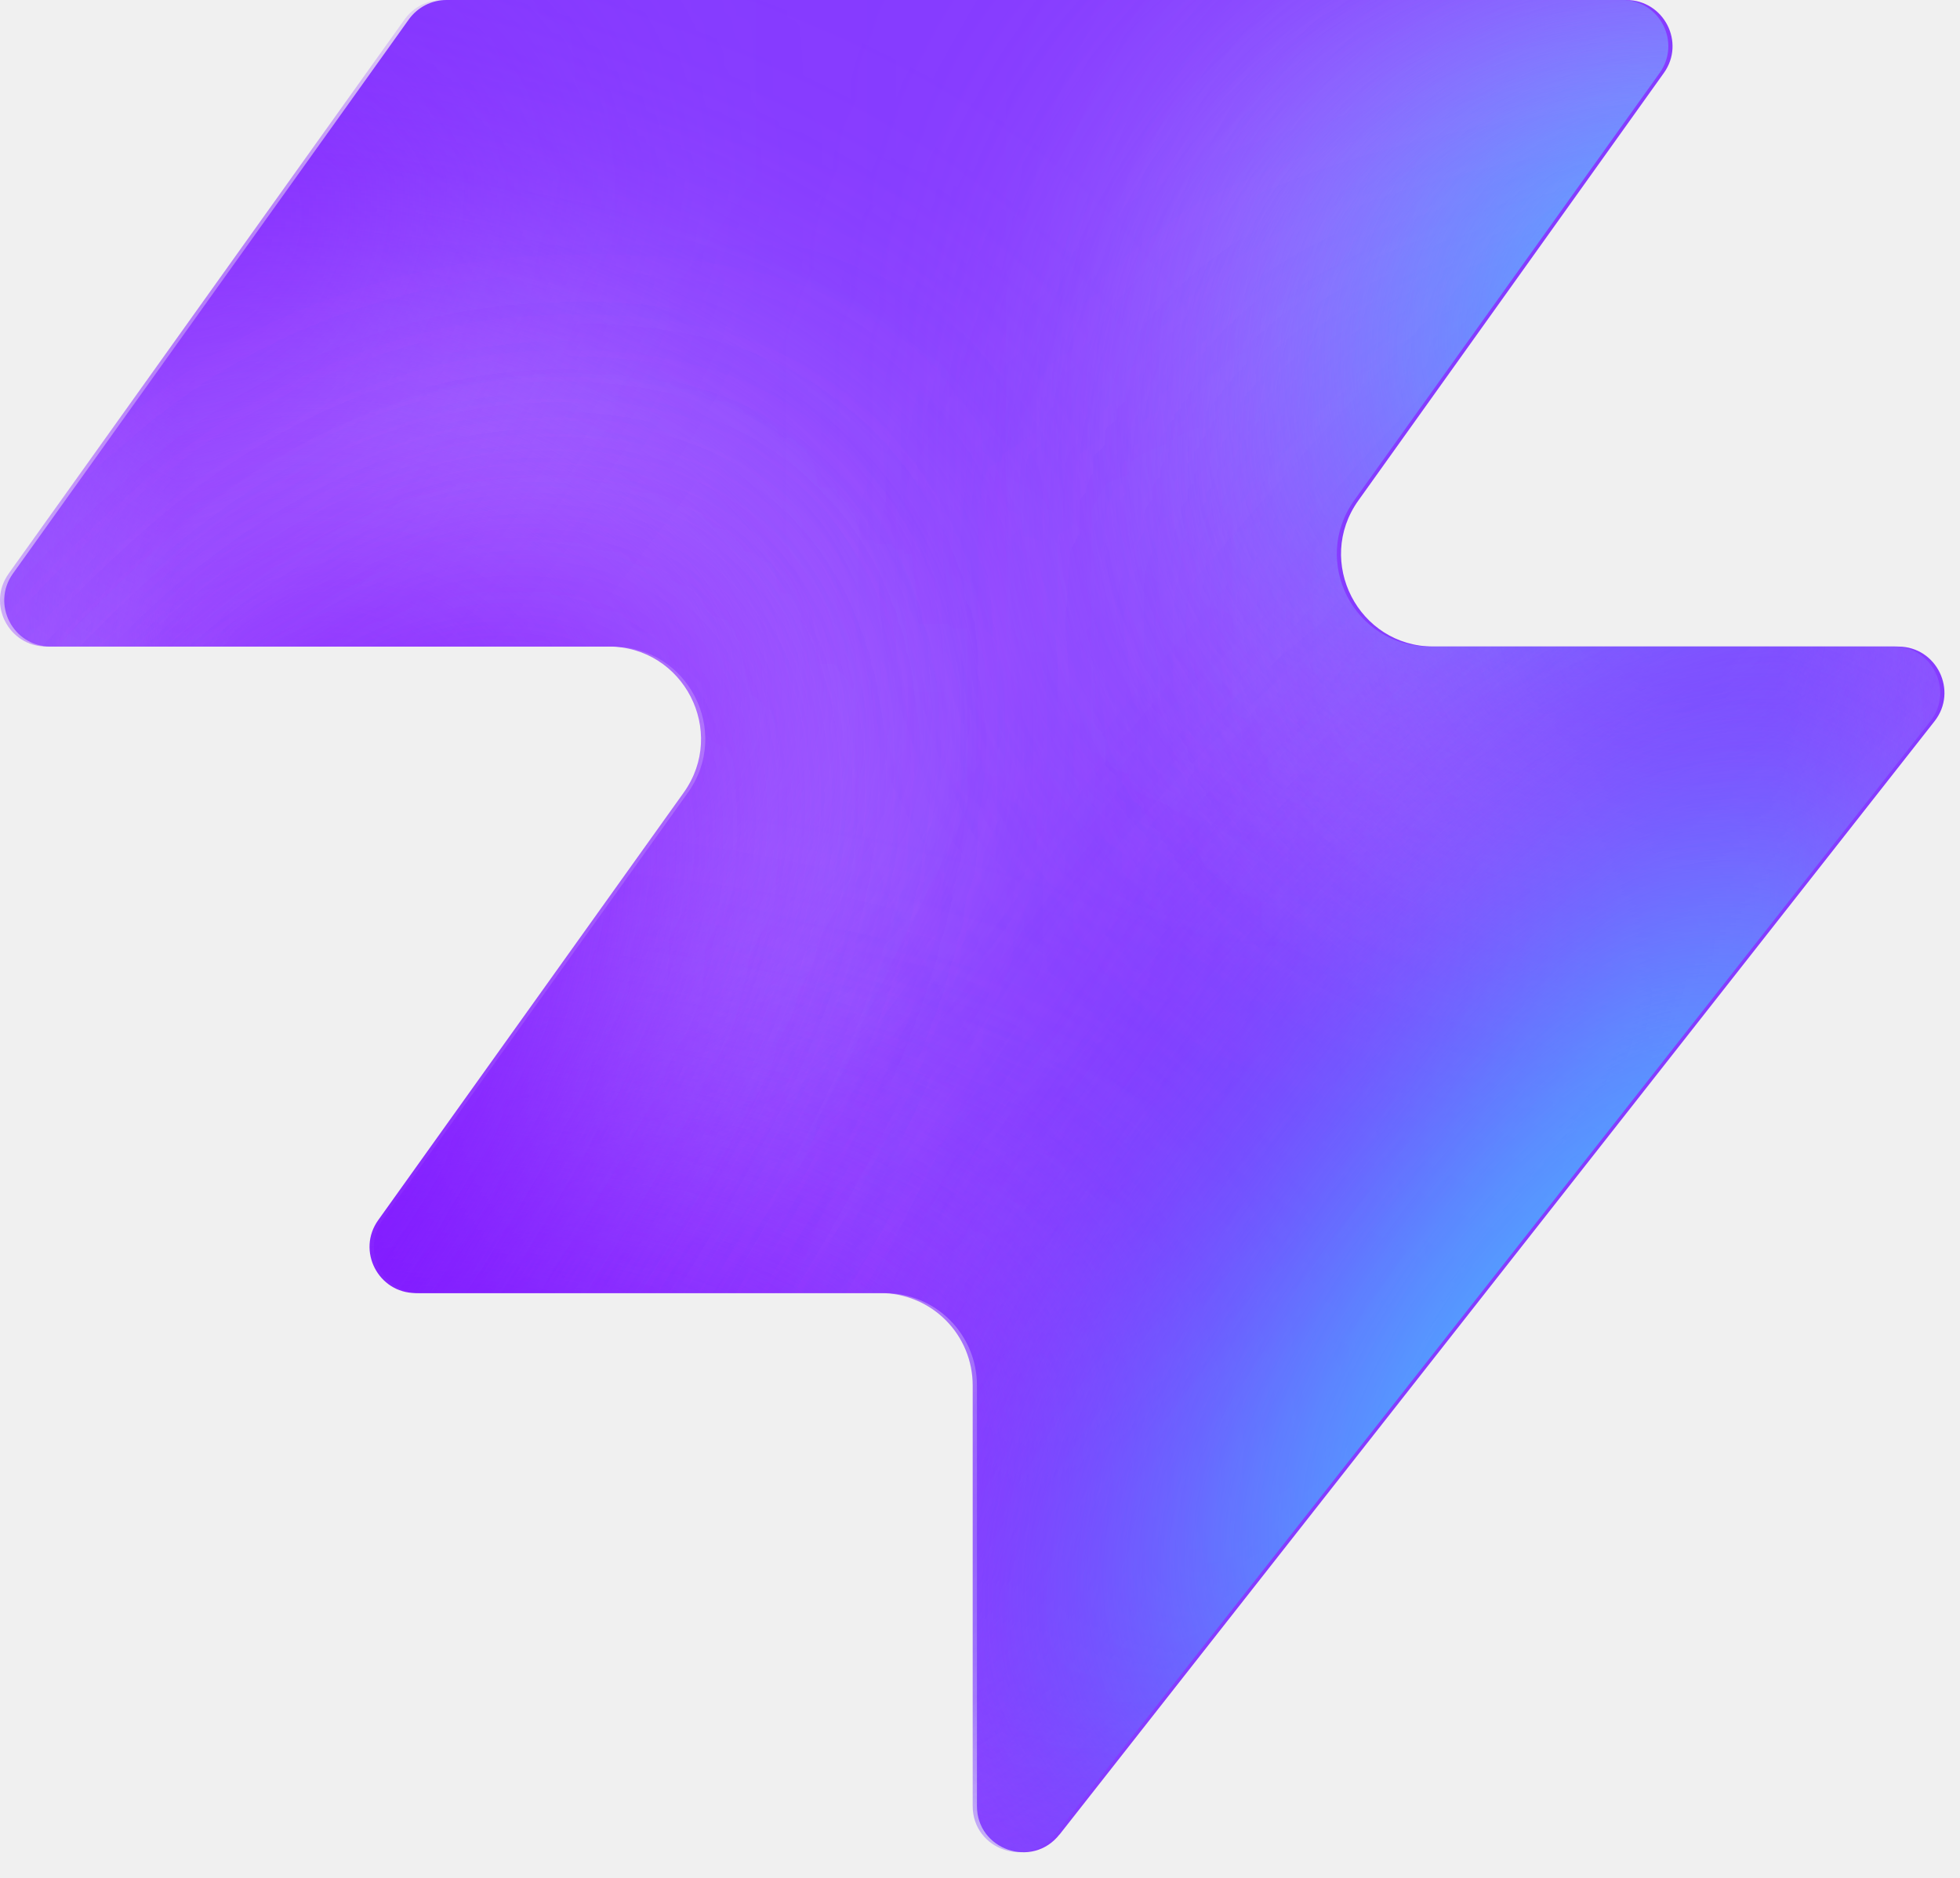
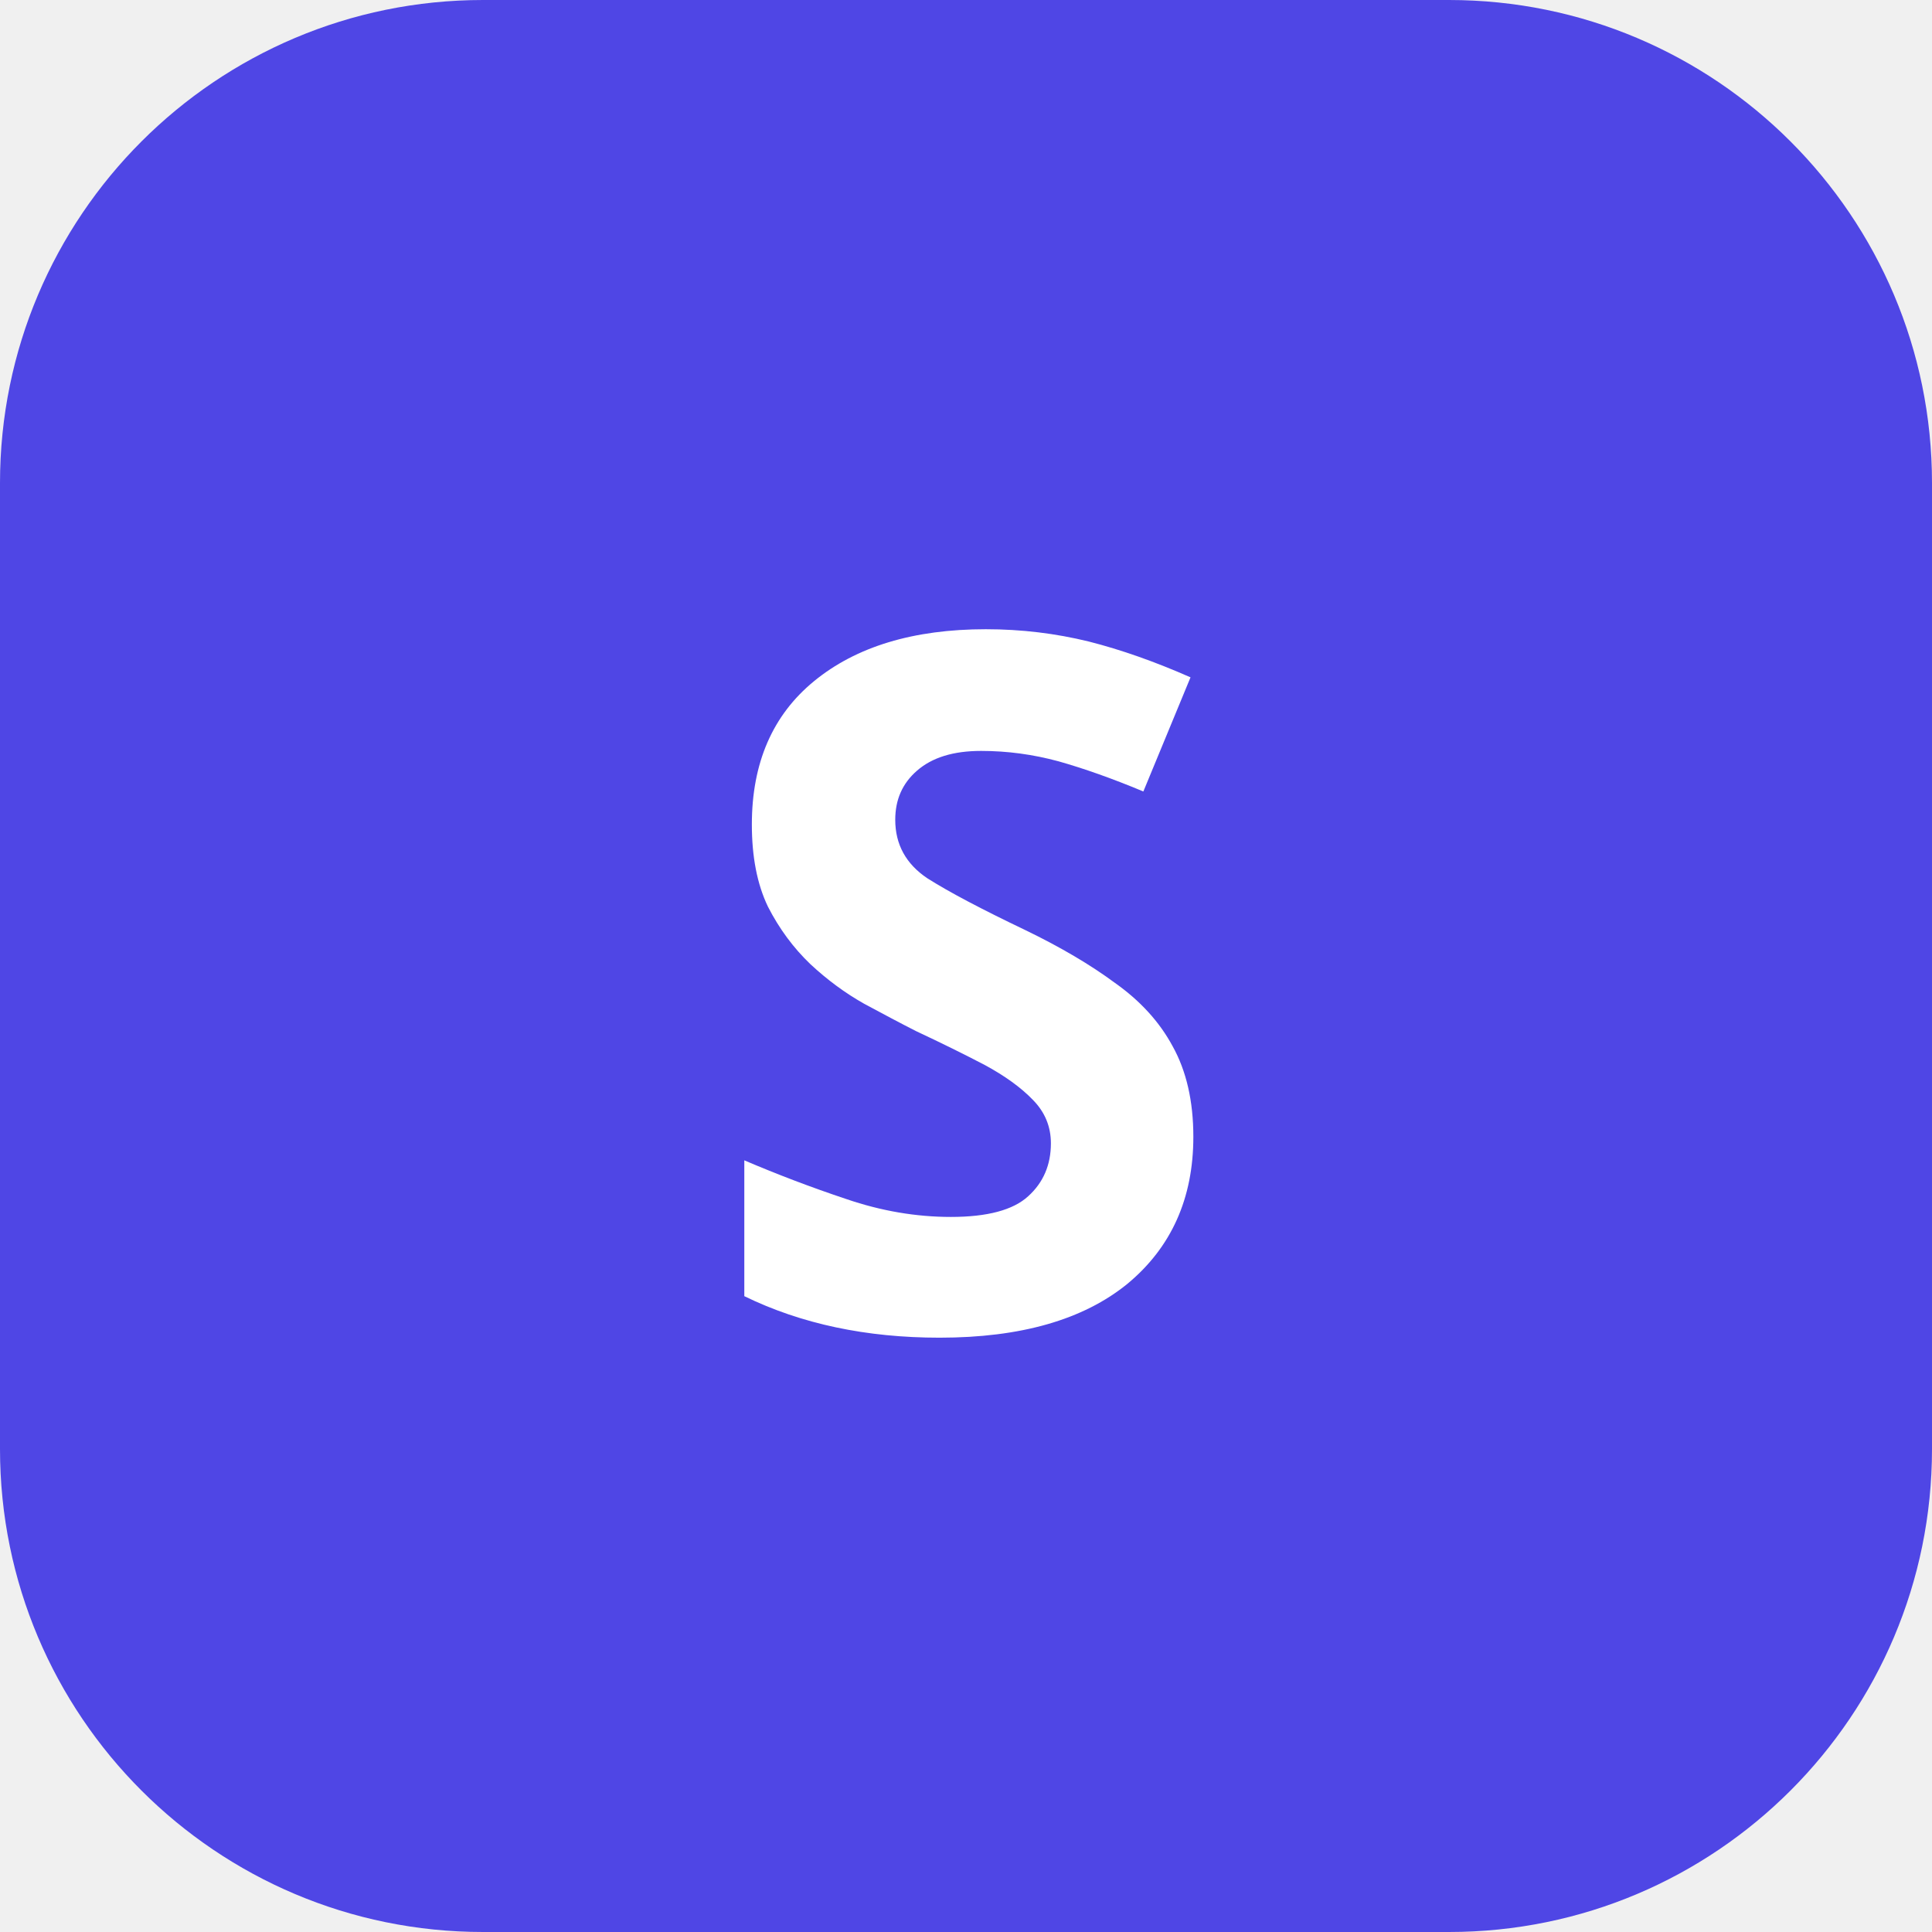
- <svg xmlns="http://www.w3.org/2000/svg" width="48" height="46" fill="none" viewBox="0 0 48 46">
-   <path fill="#863bff" d="M25.946 44.938c-.664.845-2.021.375-2.021-.698V33.937a2.26 2.26 0 0 0-2.262-2.262H10.287c-.92 0-1.456-1.04-.92-1.788l7.48-10.471c1.07-1.497 0-3.578-1.842-3.578H1.237c-.92 0-1.456-1.04-.92-1.788L10.013.474c.214-.297.556-.474.92-.474h28.894c.92 0 1.456 1.04.92 1.788l-7.48 10.471c-1.07 1.498 0 3.579 1.842 3.579h11.377c.943 0 1.473 1.088.89 1.83L25.947 44.94z" style="fill:#863bff;fill:color(display-p3 .525 .23 1);fill-opacity:1" />
-   <mask id="a" width="48" height="46" x="0" y="0" maskUnits="userSpaceOnUse" style="mask-type:alpha">
-     <path fill="#000" d="M25.842 44.938c-.664.844-2.021.375-2.021-.698V33.937a2.26 2.26 0 0 0-2.262-2.262H10.183c-.92 0-1.456-1.04-.92-1.788l7.48-10.471c1.07-1.498 0-3.579-1.842-3.579H1.133c-.92 0-1.456-1.04-.92-1.787L9.91.473c.214-.297.556-.474.92-.474h28.894c.92 0 1.456 1.04.92 1.788l-7.48 10.471c-1.07 1.498 0 3.578 1.842 3.578h11.377c.943 0 1.473 1.088.89 1.832L25.843 44.94z" style="fill:#000;fill-opacity:1" />
-   </mask>
-   <g mask="url(#a)">
-     <g filter="url(#b)">
-       <ellipse cx="5.508" cy="14.704" fill="#ede6ff" rx="5.508" ry="14.704" style="fill:#ede6ff;fill:color(display-p3 .927 .903 1);fill-opacity:1" transform="matrix(.00324 1 1 -.00324 -4.47 31.516)" />
-     </g>
-     <g filter="url(#c)">
-       <ellipse cx="10.399" cy="29.851" fill="#ede6ff" rx="10.399" ry="29.851" style="fill:#ede6ff;fill:color(display-p3 .927 .903 1);fill-opacity:1" transform="matrix(.00324 1 1 -.00324 -39.328 7.883)" />
-     </g>
-     <g filter="url(#d)">
-       <ellipse cx="5.508" cy="30.487" fill="#7e14ff" rx="5.508" ry="30.487" style="fill:#7e14ff;fill:color(display-p3 .492 .077 1);fill-opacity:1" transform="rotate(89.814 -25.913 -14.639)scale(1 -1)" />
-     </g>
-     <g filter="url(#e)">
-       <ellipse cx="5.508" cy="30.599" fill="#7e14ff" rx="5.508" ry="30.599" style="fill:#7e14ff;fill:color(display-p3 .492 .077 1);fill-opacity:1" transform="rotate(89.814 -32.644 -3.334)scale(1 -1)" />
-     </g>
-     <g filter="url(#f)">
-       <ellipse cx="5.508" cy="30.599" fill="#7e14ff" rx="5.508" ry="30.599" style="fill:#7e14ff;fill:color(display-p3 .492 .077 1);fill-opacity:1" transform="matrix(.00324 1 1 -.00324 -34.34 30.47)" />
-     </g>
-     <g filter="url(#g)">
-       <ellipse cx="14.072" cy="22.078" fill="#ede6ff" rx="14.072" ry="22.078" style="fill:#ede6ff;fill:color(display-p3 .927 .903 1);fill-opacity:1" transform="rotate(93.35 24.506 48.493)scale(-1 1)" />
-     </g>
-     <g filter="url(#h)">
-       <ellipse cx="3.47" cy="21.501" fill="#7e14ff" rx="3.47" ry="21.501" style="fill:#7e14ff;fill:color(display-p3 .492 .077 1);fill-opacity:1" transform="rotate(89.009 28.708 47.59)scale(-1 1)" />
-     </g>
-     <g filter="url(#i)">
-       <ellipse cx="3.47" cy="21.501" fill="#7e14ff" rx="3.47" ry="21.501" style="fill:#7e14ff;fill:color(display-p3 .492 .077 1);fill-opacity:1" transform="rotate(89.009 28.708 47.59)scale(-1 1)" />
-     </g>
-     <g filter="url(#j)">
-       <ellipse cx=".387" cy="8.972" fill="#7e14ff" rx="4.407" ry="29.108" style="fill:#7e14ff;fill:color(display-p3 .492 .077 1);fill-opacity:1" transform="rotate(39.51 .387 8.972)" />
-     </g>
-     <g filter="url(#k)">
-       <ellipse cx="47.523" cy="-6.092" fill="#7e14ff" rx="4.407" ry="29.108" style="fill:#7e14ff;fill:color(display-p3 .492 .077 1);fill-opacity:1" transform="rotate(37.892 47.523 -6.092)" />
-     </g>
-     <g filter="url(#l)">
-       <ellipse cx="41.412" cy="6.333" fill="#47bfff" rx="5.971" ry="9.665" style="fill:#47bfff;fill:color(display-p3 .28 .748 1);fill-opacity:1" transform="rotate(37.892 41.412 6.333)" />
-     </g>
-     <g filter="url(#m)">
-       <ellipse cx="-1.879" cy="38.332" fill="#7e14ff" rx="4.407" ry="29.108" style="fill:#7e14ff;fill:color(display-p3 .492 .077 1);fill-opacity:1" transform="rotate(37.892 -1.88 38.332)" />
-     </g>
-     <g filter="url(#n)">
-       <ellipse cx="-1.879" cy="38.332" fill="#7e14ff" rx="4.407" ry="29.108" style="fill:#7e14ff;fill:color(display-p3 .492 .077 1);fill-opacity:1" transform="rotate(37.892 -1.88 38.332)" />
-     </g>
-     <g filter="url(#o)">
-       <ellipse cx="35.651" cy="29.907" fill="#7e14ff" rx="4.407" ry="29.108" style="fill:#7e14ff;fill:color(display-p3 .492 .077 1);fill-opacity:1" transform="rotate(37.892 35.651 29.907)" />
-     </g>
-     <g filter="url(#p)">
-       <ellipse cx="38.418" cy="32.4" fill="#47bfff" rx="5.971" ry="15.297" style="fill:#47bfff;fill:color(display-p3 .28 .748 1);fill-opacity:1" transform="rotate(37.892 38.418 32.4)" />
-     </g>
-   </g>
-   <defs>
-     <filter id="b" width="60.045" height="41.654" x="-19.77" y="16.149" color-interpolation-filters="sRGB" filterUnits="userSpaceOnUse">
-       <feFlood flood-opacity="0" result="BackgroundImageFix" />
-       <feBlend in="SourceGraphic" in2="BackgroundImageFix" result="shape" />
-       <feGaussianBlur result="effect1_foregroundBlur_2002_17158" stdDeviation="7.659" />
-     </filter>
-     <filter id="c" width="90.34" height="51.437" x="-54.613" y="-7.533" color-interpolation-filters="sRGB" filterUnits="userSpaceOnUse">
-       <feFlood flood-opacity="0" result="BackgroundImageFix" />
-       <feBlend in="SourceGraphic" in2="BackgroundImageFix" result="shape" />
-       <feGaussianBlur result="effect1_foregroundBlur_2002_17158" stdDeviation="7.659" />
-     </filter>
-     <filter id="d" width="79.355" height="29.4" x="-49.64" y="2.03" color-interpolation-filters="sRGB" filterUnits="userSpaceOnUse">
-       <feFlood flood-opacity="0" result="BackgroundImageFix" />
-       <feBlend in="SourceGraphic" in2="BackgroundImageFix" result="shape" />
-       <feGaussianBlur result="effect1_foregroundBlur_2002_17158" stdDeviation="4.596" />
-     </filter>
-     <filter id="e" width="79.579" height="29.4" x="-45.045" y="20.029" color-interpolation-filters="sRGB" filterUnits="userSpaceOnUse">
-       <feFlood flood-opacity="0" result="BackgroundImageFix" />
-       <feBlend in="SourceGraphic" in2="BackgroundImageFix" result="shape" />
-       <feGaussianBlur result="effect1_foregroundBlur_2002_17158" stdDeviation="4.596" />
-     </filter>
-     <filter id="f" width="79.579" height="29.4" x="-43.513" y="21.178" color-interpolation-filters="sRGB" filterUnits="userSpaceOnUse">
-       <feFlood flood-opacity="0" result="BackgroundImageFix" />
-       <feBlend in="SourceGraphic" in2="BackgroundImageFix" result="shape" />
-       <feGaussianBlur result="effect1_foregroundBlur_2002_17158" stdDeviation="4.596" />
-     </filter>
-     <filter id="g" width="74.749" height="58.852" x="15.756" y="-17.901" color-interpolation-filters="sRGB" filterUnits="userSpaceOnUse">
-       <feFlood flood-opacity="0" result="BackgroundImageFix" />
-       <feBlend in="SourceGraphic" in2="BackgroundImageFix" result="shape" />
-       <feGaussianBlur result="effect1_foregroundBlur_2002_17158" stdDeviation="7.659" />
-     </filter>
-     <filter id="h" width="61.377" height="25.362" x="23.548" y="2.284" color-interpolation-filters="sRGB" filterUnits="userSpaceOnUse">
-       <feFlood flood-opacity="0" result="BackgroundImageFix" />
-       <feBlend in="SourceGraphic" in2="BackgroundImageFix" result="shape" />
-       <feGaussianBlur result="effect1_foregroundBlur_2002_17158" stdDeviation="4.596" />
-     </filter>
-     <filter id="i" width="61.377" height="25.362" x="23.548" y="2.284" color-interpolation-filters="sRGB" filterUnits="userSpaceOnUse">
-       <feFlood flood-opacity="0" result="BackgroundImageFix" />
-       <feBlend in="SourceGraphic" in2="BackgroundImageFix" result="shape" />
-       <feGaussianBlur result="effect1_foregroundBlur_2002_17158" stdDeviation="4.596" />
-     </filter>
-     <filter id="j" width="56.045" height="63.649" x="-27.636" y="-22.853" color-interpolation-filters="sRGB" filterUnits="userSpaceOnUse">
-       <feFlood flood-opacity="0" result="BackgroundImageFix" />
-       <feBlend in="SourceGraphic" in2="BackgroundImageFix" result="shape" />
-       <feGaussianBlur result="effect1_foregroundBlur_2002_17158" stdDeviation="4.596" />
-     </filter>
-     <filter id="k" width="54.814" height="64.646" x="20.116" y="-38.415" color-interpolation-filters="sRGB" filterUnits="userSpaceOnUse">
-       <feFlood flood-opacity="0" result="BackgroundImageFix" />
-       <feBlend in="SourceGraphic" in2="BackgroundImageFix" result="shape" />
-       <feGaussianBlur result="effect1_foregroundBlur_2002_17158" stdDeviation="4.596" />
-     </filter>
-     <filter id="l" width="33.541" height="35.313" x="24.641" y="-11.323" color-interpolation-filters="sRGB" filterUnits="userSpaceOnUse">
-       <feFlood flood-opacity="0" result="BackgroundImageFix" />
-       <feBlend in="SourceGraphic" in2="BackgroundImageFix" result="shape" />
-       <feGaussianBlur result="effect1_foregroundBlur_2002_17158" stdDeviation="4.596" />
-     </filter>
-     <filter id="m" width="54.814" height="64.646" x="-29.286" y="6.009" color-interpolation-filters="sRGB" filterUnits="userSpaceOnUse">
-       <feFlood flood-opacity="0" result="BackgroundImageFix" />
-       <feBlend in="SourceGraphic" in2="BackgroundImageFix" result="shape" />
-       <feGaussianBlur result="effect1_foregroundBlur_2002_17158" stdDeviation="4.596" />
-     </filter>
-     <filter id="n" width="54.814" height="64.646" x="-29.286" y="6.009" color-interpolation-filters="sRGB" filterUnits="userSpaceOnUse">
-       <feFlood flood-opacity="0" result="BackgroundImageFix" />
-       <feBlend in="SourceGraphic" in2="BackgroundImageFix" result="shape" />
-       <feGaussianBlur result="effect1_foregroundBlur_2002_17158" stdDeviation="4.596" />
-     </filter>
-     <filter id="o" width="54.814" height="64.646" x="8.244" y="-2.416" color-interpolation-filters="sRGB" filterUnits="userSpaceOnUse">
-       <feFlood flood-opacity="0" result="BackgroundImageFix" />
-       <feBlend in="SourceGraphic" in2="BackgroundImageFix" result="shape" />
-       <feGaussianBlur result="effect1_foregroundBlur_2002_17158" stdDeviation="4.596" />
-     </filter>
-     <filter id="p" width="39.409" height="43.623" x="18.713" y="10.588" color-interpolation-filters="sRGB" filterUnits="userSpaceOnUse">
-       <feFlood flood-opacity="0" result="BackgroundImageFix" />
-       <feBlend in="SourceGraphic" in2="BackgroundImageFix" result="shape" />
-       <feGaussianBlur result="effect1_foregroundBlur_2002_17158" stdDeviation="4.596" />
-     </filter>
-   </defs>
+ <svg xmlns="http://www.w3.org/2000/svg" viewBox="0 0 32 32">
+   <rect width="32" height="32" rx="8" fill="#4f46e5" />
+   <text x="16" y="22" text-anchor="middle" fill="white" font-family="system-ui,sans-serif" font-size="16" font-weight="700">S</text>
</svg>
